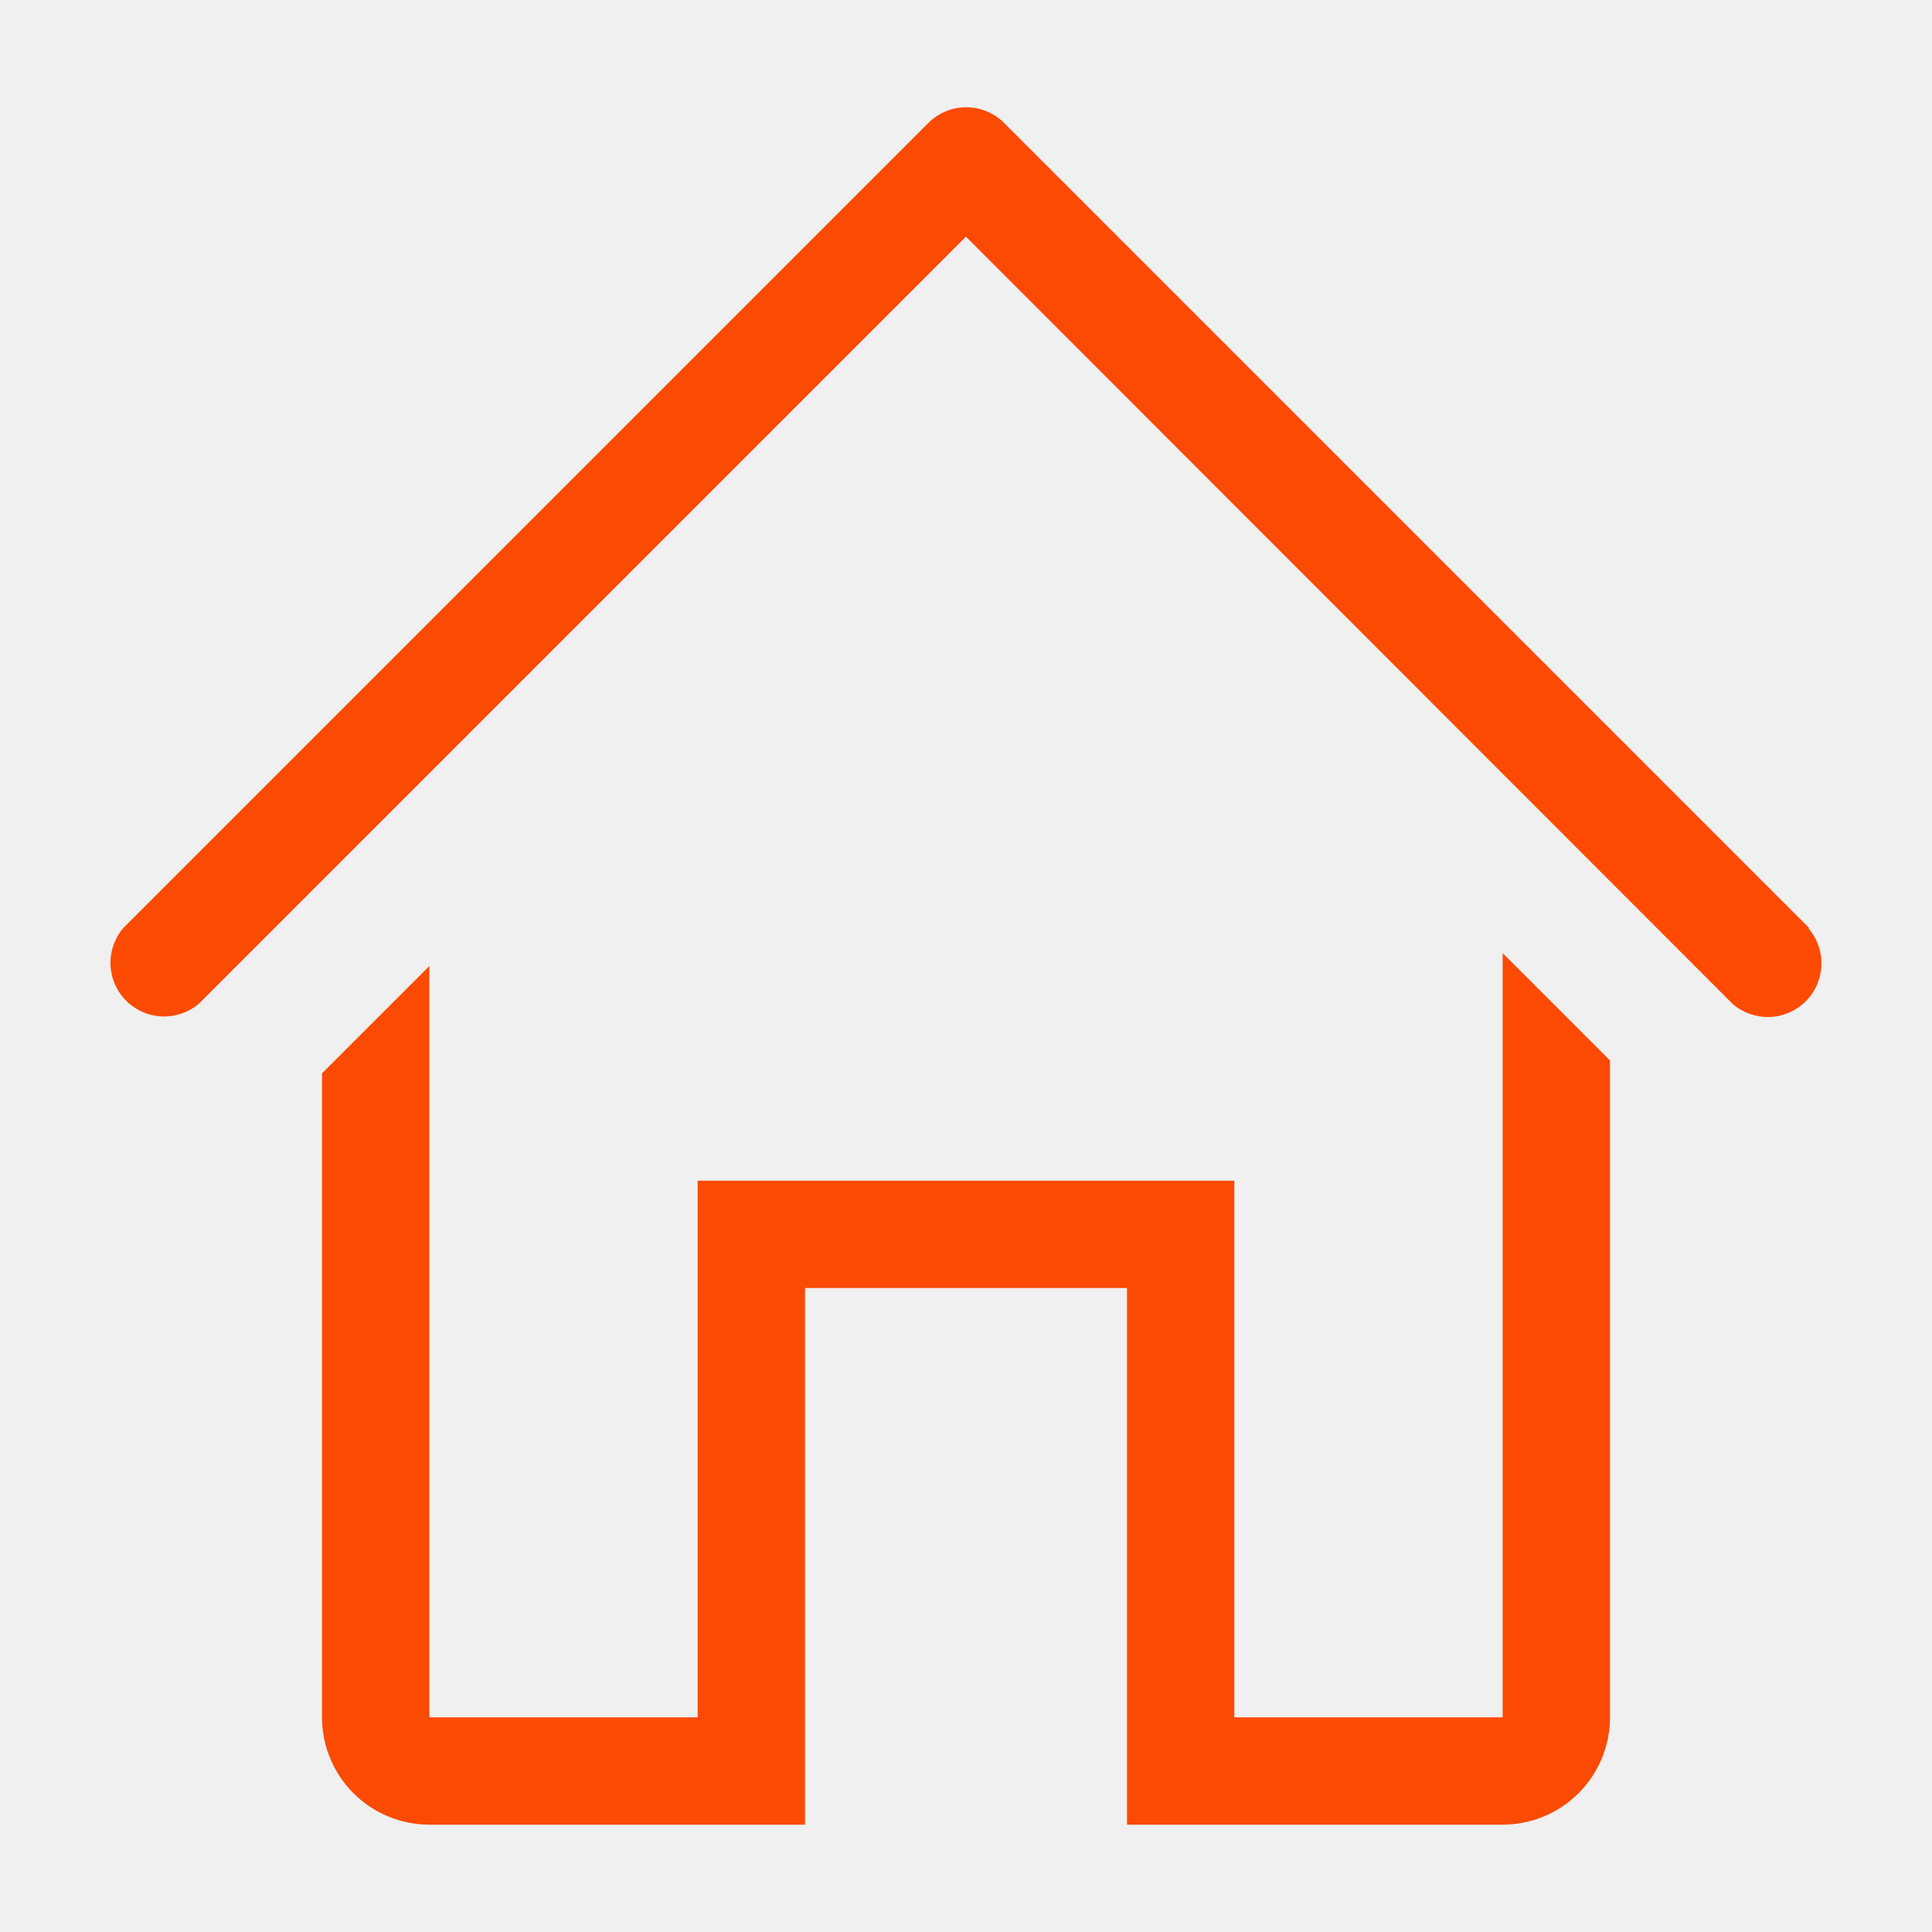
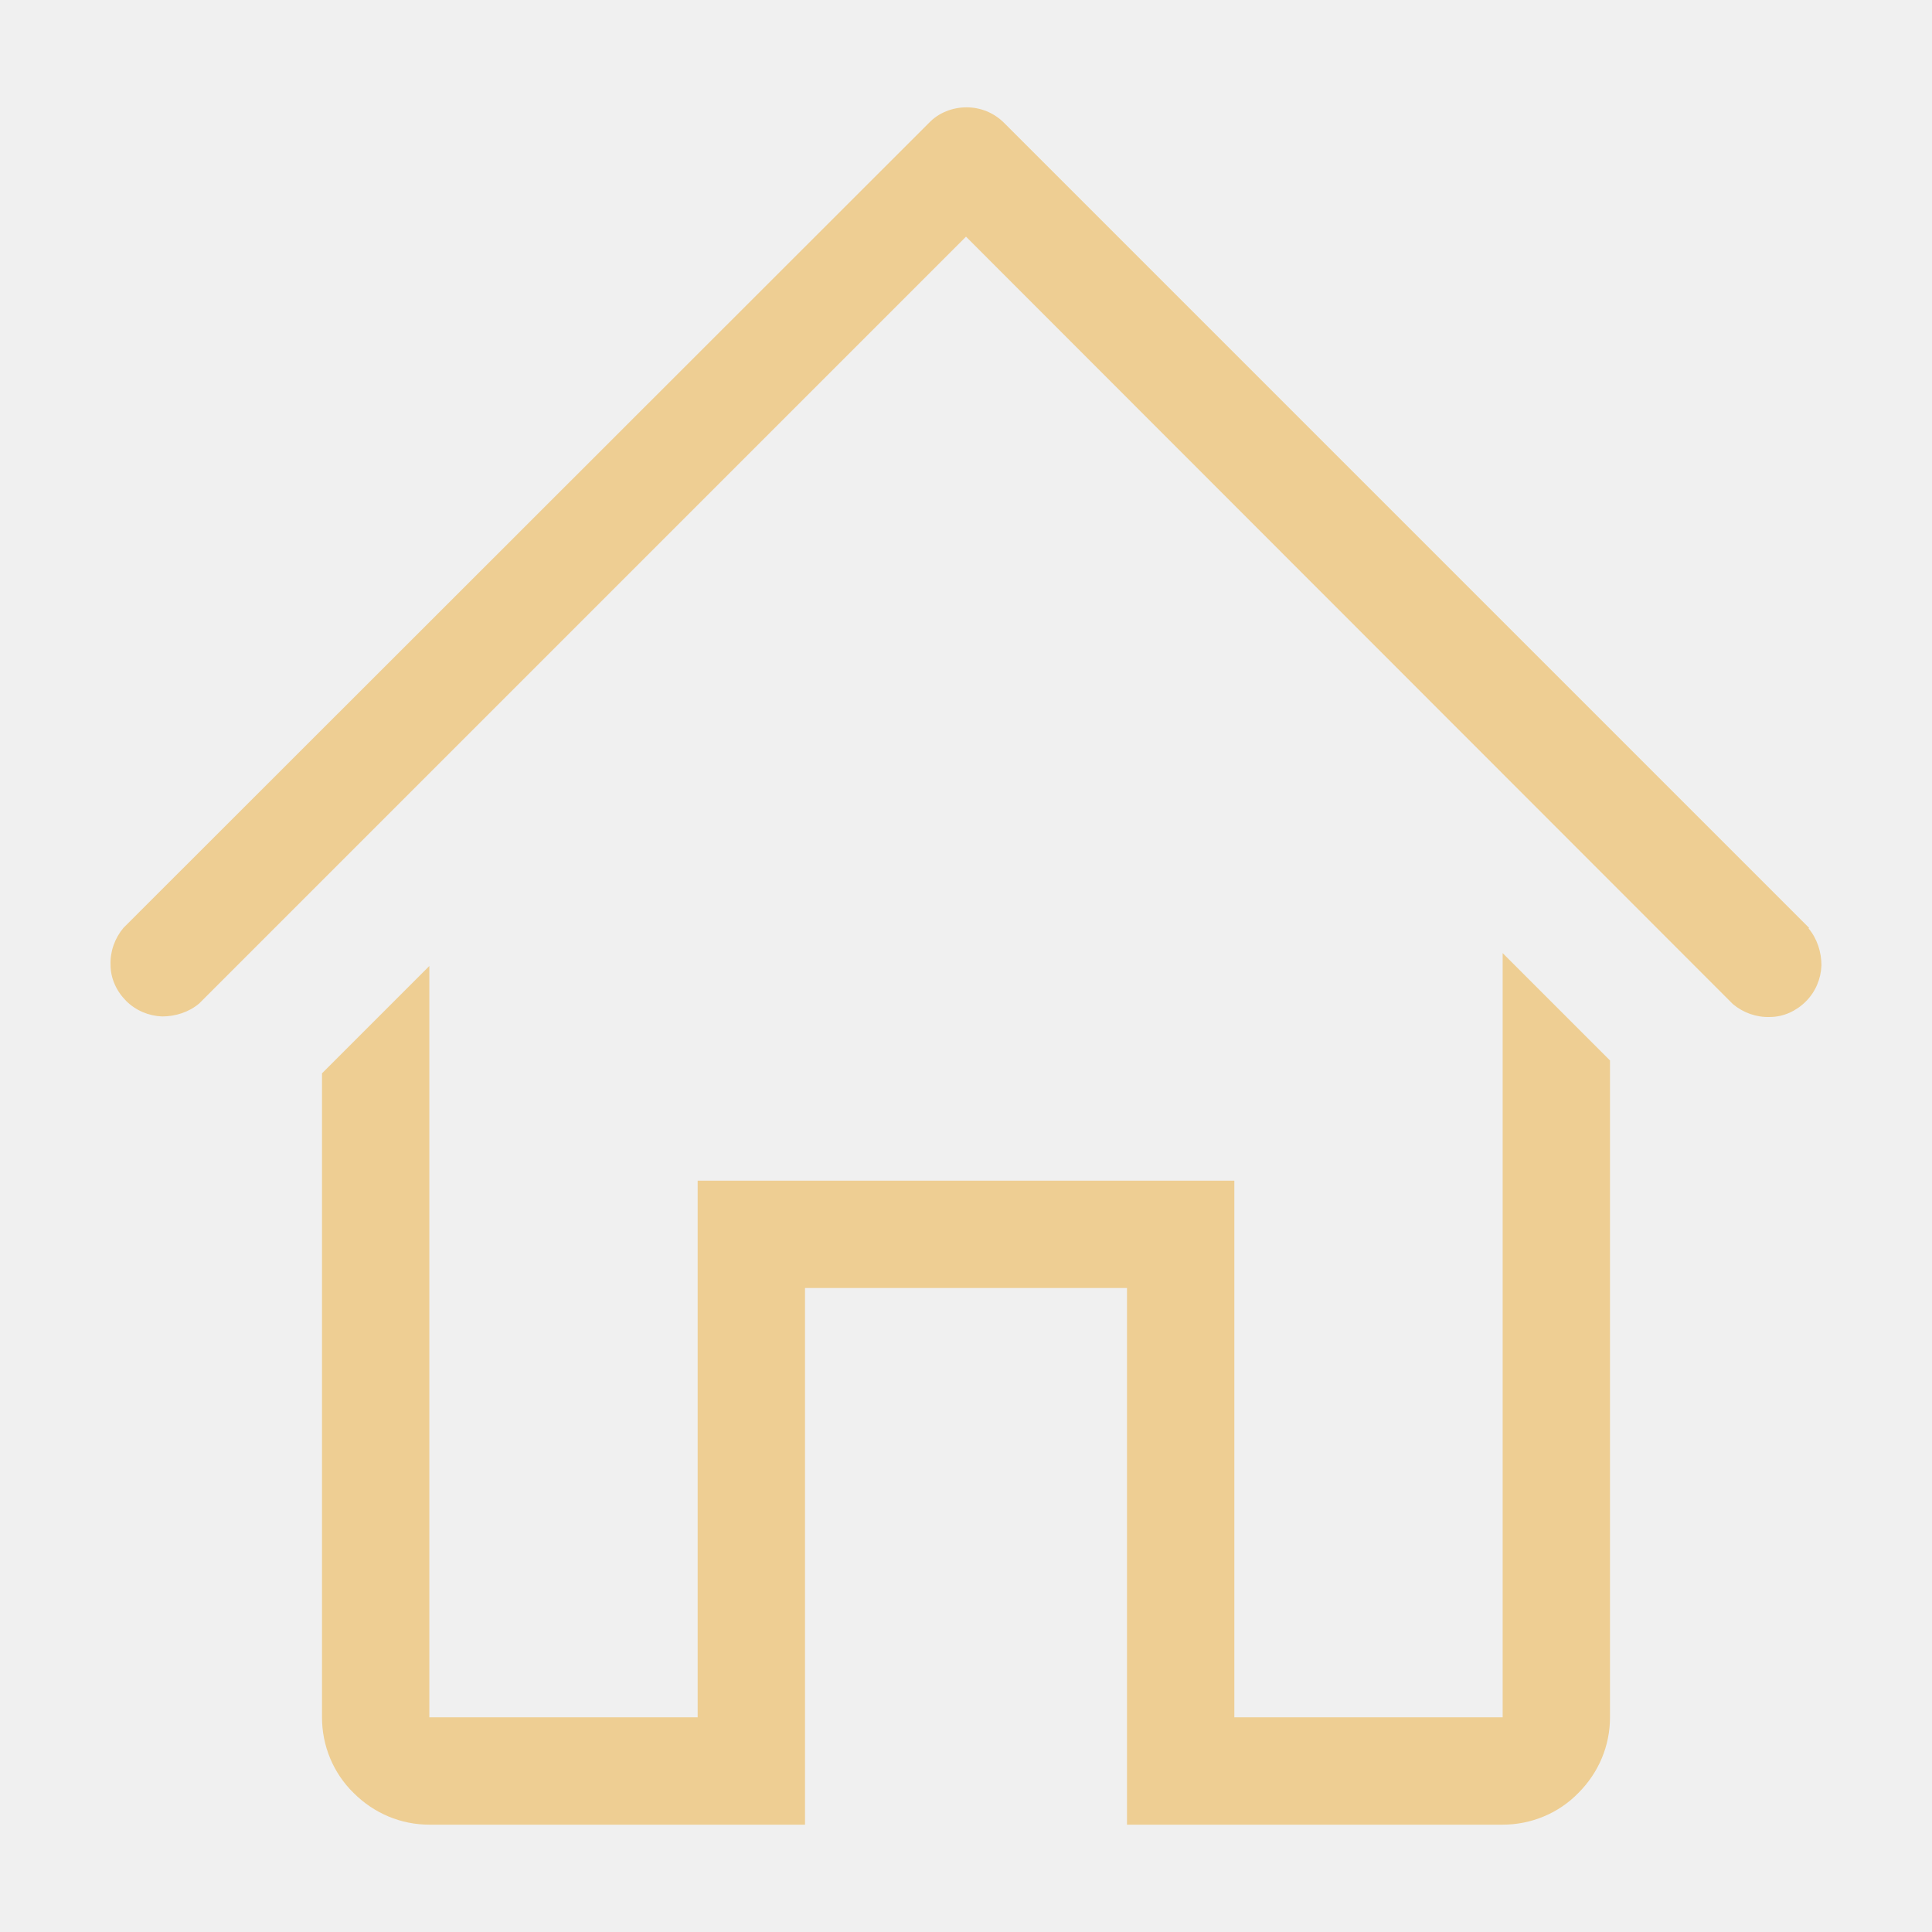
- <svg xmlns="http://www.w3.org/2000/svg" width="36" height="36" viewBox="0 0 36 36" fill="none">
-   <g clip-path="url(#clip0_224_552)">
-     <path d="M33.709 17.29L18.709 2.29C18.522 2.104 18.268 1.999 18.004 1.999C17.74 1.999 17.486 2.104 17.299 2.29L2.299 17.29C2.135 17.481 2.05 17.727 2.059 17.979C2.069 18.231 2.173 18.47 2.351 18.648C2.53 18.826 2.768 18.93 3.02 18.94C3.272 18.949 3.518 18.864 3.709 18.7L17.999 4.41L32.289 18.71C32.48 18.874 32.726 18.959 32.978 18.95C33.23 18.94 33.468 18.836 33.647 18.658C33.825 18.48 33.929 18.241 33.939 17.989C33.949 17.737 33.863 17.491 33.699 17.3L33.709 17.29Z" fill="#FB4A04" />
-     <path d="M28 32H23V22H13V32H8V18L6 20V32C6 32.53 6.211 33.039 6.586 33.414C6.961 33.789 7.47 34 8 34H15V24H21V34H28C28.53 34 29.039 33.789 29.414 33.414C29.789 33.039 30 32.53 30 32V19.76L28 17.76V32Z" fill="#FB4A04" />
-   </g>
+ <svg xmlns="http://www.w3.org/2000/svg" id="Layer_1" data-name="Layer 1" width="36" height="36" viewBox="0 0 36 36">
  <defs>
-     <clipPath id="clip0_224_552">
-       <rect width="36" height="36" fill="white" />
+     <style>
+       .cls-1 {
+         fill: #eece93;
+       }
+ 
+       .cls-1, .cls-2 {
+         stroke-width: 0px;
+       }
+ 
+       .cls-2 {
+         fill: none;
+       }
+ 
+       .cls-3 {
+         clip-path: url(#clippath);
+       }
+     </style>
+     <clipPath id="clippath">
+       <rect class="cls-2" width="36" height="36" />
    </clipPath>
  </defs>
+   <g class="cls-3">
+     <g>
+       <path class="cls-1" d="M33.71,17.29L18.71,2.29c-.19-.19-.44-.29-.7-.29s-.52.1-.7.29L2.3,17.29c-.16.19-.25.44-.24.69,0,.25.11.49.29.67.18.18.42.28.67.29.25,0,.5-.08.69-.24l14.29-14.29,14.29,14.3c.19.16.44.25.69.24.25,0,.49-.11.67-.29.18-.18.28-.42.29-.67,0-.25-.08-.5-.24-.69h0Z" />
+       <path class="cls-1" d="M28,32h-5v-10h-10v10h-5v-14l-2,2v12c0,.53.21,1.04.59,1.41.38.38.88.59,1.41.59h7v-10h6v10h7c.53,0,1.04-.21,1.41-.59.38-.38.59-.88.59-1.41v-12.24l-2-2v14.24Z" />
+     </g>
+   </g>
</svg>
